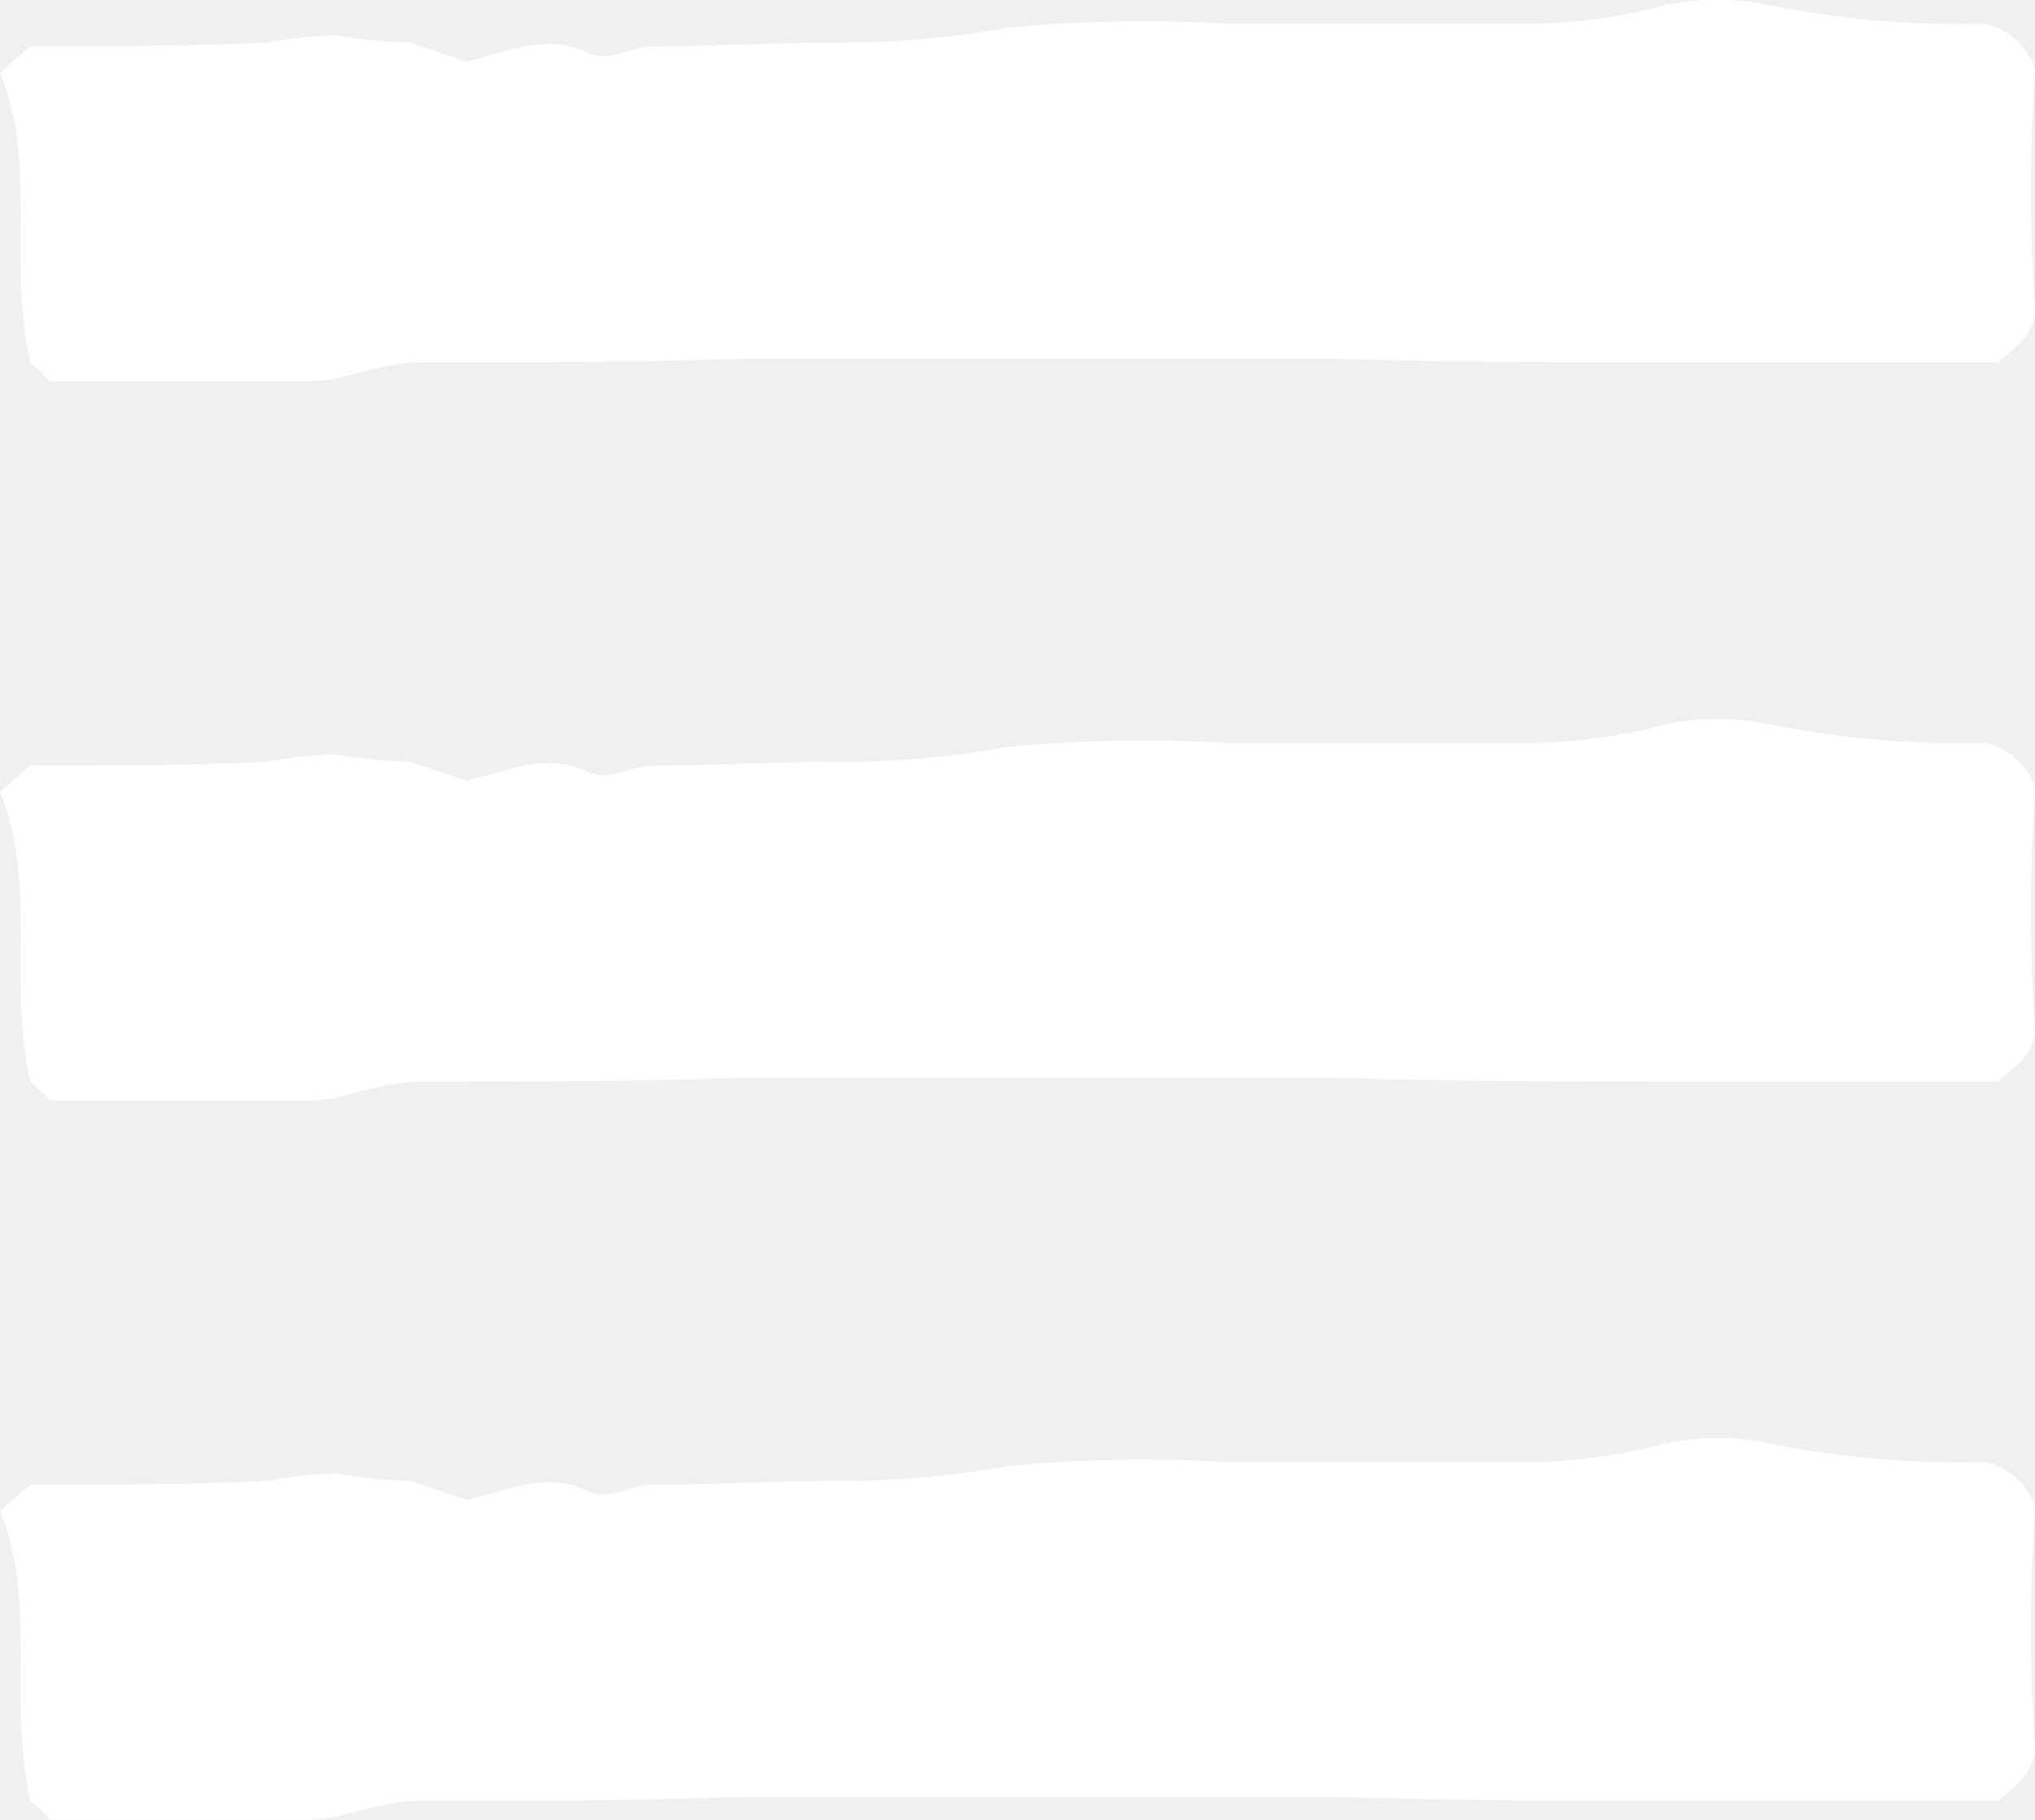
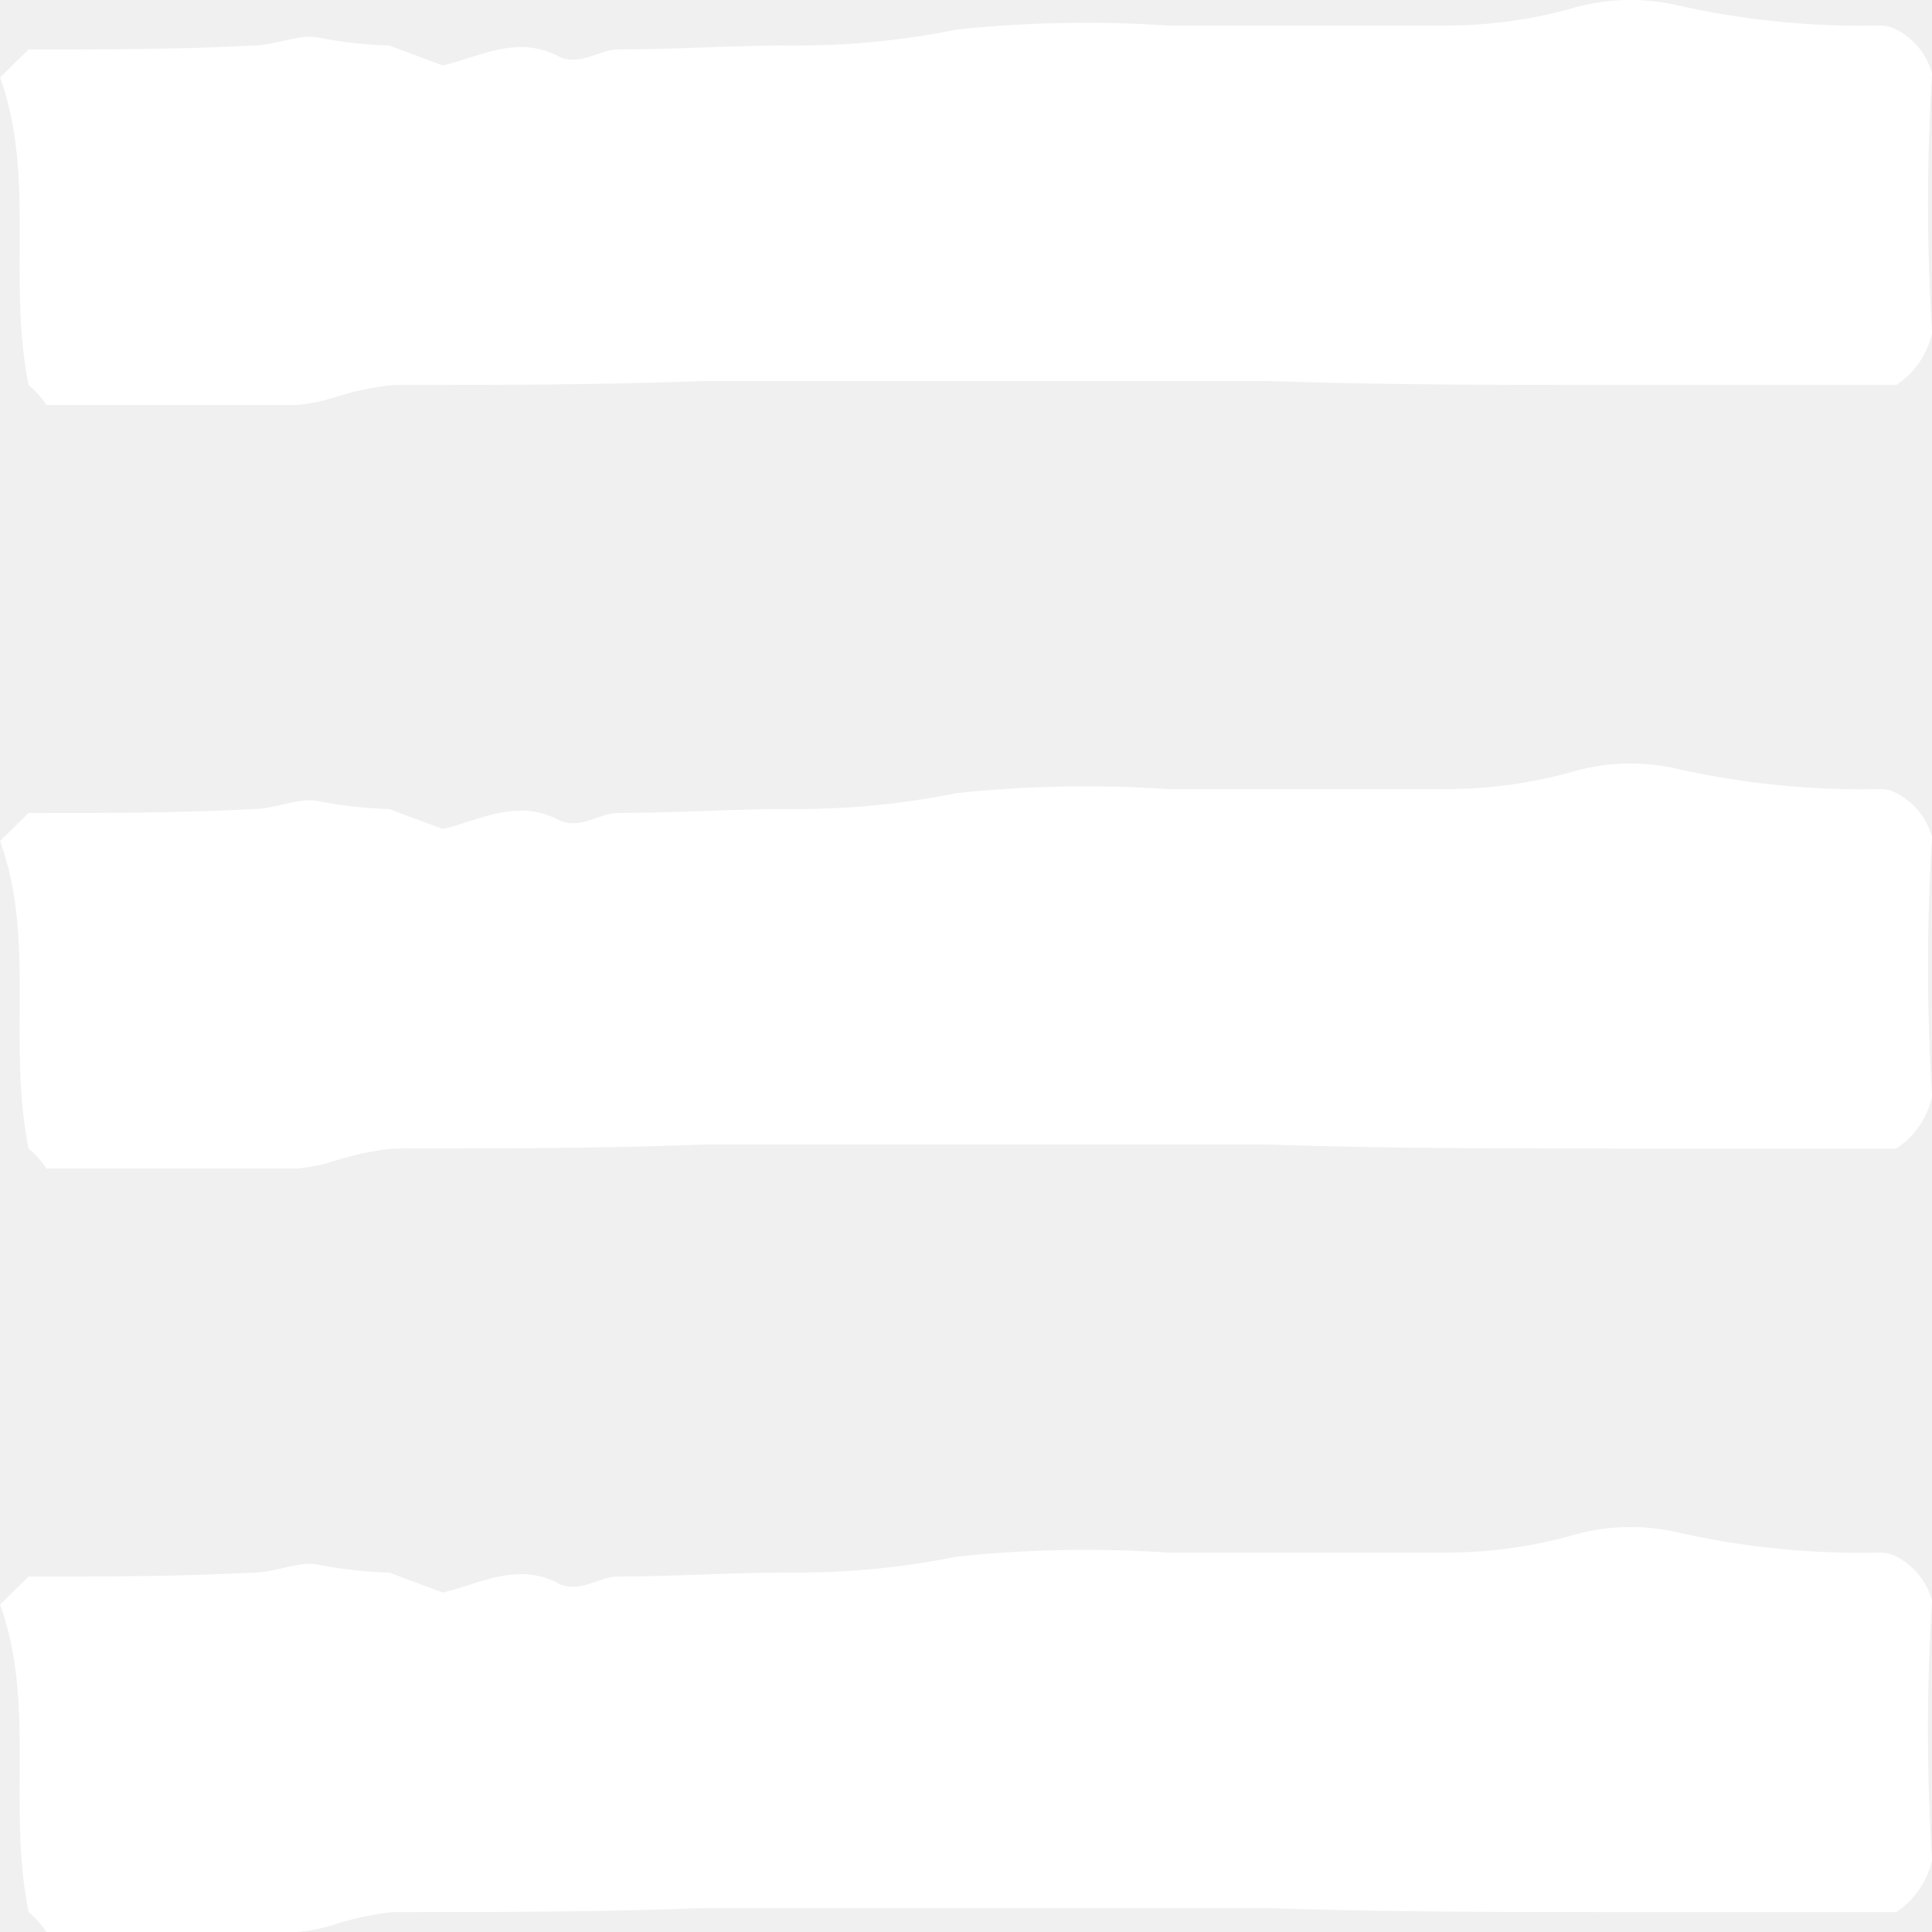
- <svg xmlns="http://www.w3.org/2000/svg" width="17.7" height="15.827" viewBox="0 0 17.7 15.827">
-   <path id="Path_10" data-name="Path 10" d="M-18-29.825h2.29a1.688,1.688,0,0,0,.36-.065,2.946,2.946,0,0,1,.523-.1c.949,0,1.9,0,2.846-.033h5.169c1.08.033,2.159.033,3.239.033h2.519c.164-.131.294-.229.327-.425a15.376,15.376,0,0,1,0-2.127.6.6,0,0,0-.327-.36.356.356,0,0,0-.164-.033A8.488,8.488,0,0,1-3.051-33.1a2.13,2.13,0,0,0-1.014.033,4.817,4.817,0,0,1-1.178.131H-7.729a12.678,12.678,0,0,0-1.93.033,8.136,8.136,0,0,1-1.538.131c-.523,0-1.047.033-1.57.033-.164,0-.327.131-.523.065-.393-.2-.753,0-1.08.065l-.491-.164a4.434,4.434,0,0,1-.654-.065,4.046,4.046,0,0,0-.589.065c-.687.033-1.341.033-2.061.033l-.262.229c.327.818.065,1.636.262,2.519C-18.134-29.956-18.035-29.891-18-29.825Zm0,6.255h2.29a1.688,1.688,0,0,0,.36-.065,2.946,2.946,0,0,1,.523-.1c.949,0,1.9,0,2.846-.033h5.169c1.08.033,2.159.033,3.239.033h2.519c.164-.131.294-.229.327-.425a15.376,15.376,0,0,1,0-2.127.6.6,0,0,0-.327-.36.356.356,0,0,0-.164-.033,8.488,8.488,0,0,1-1.832-.164,2.13,2.13,0,0,0-1.014.033,4.817,4.817,0,0,1-1.178.131H-7.729a12.678,12.678,0,0,0-1.93.033,8.136,8.136,0,0,1-1.538.131c-.523,0-1.047.033-1.57.033-.164,0-.327.131-.523.065-.393-.2-.753,0-1.08.065l-.491-.164a4.434,4.434,0,0,1-.654-.065,4.046,4.046,0,0,0-.589.065c-.687.033-1.341.033-2.061.033l-.262.229c.327.818.065,1.636.262,2.519C-18.134-23.7-18.035-23.636-18-23.571Zm0,6.255h2.29a1.688,1.688,0,0,0,.36-.065,2.946,2.946,0,0,1,.523-.1c.949,0,1.9,0,2.846-.033h5.169c1.08.033,2.159.033,3.239.033h2.519c.164-.131.294-.229.327-.425a15.376,15.376,0,0,1,0-2.127.6.6,0,0,0-.327-.36.356.356,0,0,0-.164-.033,8.488,8.488,0,0,1-1.832-.164,2.13,2.13,0,0,0-1.014.033,4.817,4.817,0,0,1-1.178.131H-7.729a12.678,12.678,0,0,0-1.93.033,8.136,8.136,0,0,1-1.538.131c-.523,0-1.047.033-1.57.033-.164,0-.327.131-.523.065-.393-.2-.753,0-1.08.065l-.491-.164a4.434,4.434,0,0,1-.654-.065,4.046,4.046,0,0,0-.589.065c-.687.033-1.341.033-2.061.033l-.262.229c.327.818.065,1.636.262,2.519C-18.134-17.447-18.035-17.381-18-17.316Z" transform="translate(18.428 33.143)" fill="#fff" />
+ <svg xmlns="http://www.w3.org/2000/svg" width="34" height="34" viewBox="0 0 34 34">
+   <path id="Path_10" data-name="Path 10" d="M-17.611-26.016h4.4a2.935,2.935,0,0,0,.691-.141,5.128,5.128,0,0,1,1.006-.211c1.823,0,3.645,0,5.468-.07h9.93c2.074.07,4.148.07,6.222.07h4.839a1.483,1.483,0,0,0,.628-.914,36.93,36.93,0,0,1,0-4.569,1.243,1.243,0,0,0-.628-.773.621.621,0,0,0-.314-.07,14.633,14.633,0,0,1-3.519-.351,3.673,3.673,0,0,0-1.948.07,8.319,8.319,0,0,1-2.262.281H2.123a21.785,21.785,0,0,0-3.708.07,14.021,14.021,0,0,1-2.954.281c-1.006,0-2.011.07-3.017.07-.314,0-.628.281-1.006.141-.754-.422-1.445,0-2.074.141l-.943-.351a7.647,7.647,0,0,1-1.257-.141c-.314-.07-.754.141-1.131.141-1.32.07-2.577.07-3.959.07l-.5.492c.628,1.757.126,3.514.5,5.412A1.579,1.579,0,0,1-17.611-26.016Zm0,13.437h4.4a2.935,2.935,0,0,0,.691-.141,5.127,5.127,0,0,1,1.006-.211c1.823,0,3.645,0,5.468-.07h9.93c2.074.07,4.148.07,6.222.07h4.839a1.483,1.483,0,0,0,.628-.914,36.93,36.93,0,0,1,0-4.569,1.243,1.243,0,0,0-.628-.773.621.621,0,0,0-.314-.07,14.633,14.633,0,0,1-3.519-.351,3.673,3.673,0,0,0-1.948.07,8.319,8.319,0,0,1-2.262.281H2.123a21.786,21.786,0,0,0-3.708.07,14.02,14.02,0,0,1-2.954.281c-1.006,0-2.011.07-3.017.07-.314,0-.628.281-1.006.141-.754-.422-1.445,0-2.074.141l-.943-.351a7.647,7.647,0,0,1-1.257-.141c-.314-.07-.754.141-1.131.141-1.32.07-2.577.07-3.959.07l-.5.492c.628,1.757.126,3.514.5,5.412A1.579,1.579,0,0,1-17.611-12.58Zm0,13.437h4.4A2.935,2.935,0,0,0-12.52.717,5.128,5.128,0,0,1-11.515.506c1.823,0,3.645,0,5.468-.07h9.93c2.074.07,4.148.07,6.222.07h4.839a1.483,1.483,0,0,0,.628-.914,36.93,36.93,0,0,1,0-4.569,1.243,1.243,0,0,0-.628-.773.621.621,0,0,0-.314-.07,14.634,14.634,0,0,1-3.519-.351,3.673,3.673,0,0,0-1.948.07A8.319,8.319,0,0,1,6.9-5.82H2.123a21.786,21.786,0,0,0-3.708.07,14.02,14.02,0,0,1-2.954.281c-1.006,0-2.011.07-3.017.07-.314,0-.628.281-1.006.141-.754-.422-1.445,0-2.074.141l-.943-.351a7.647,7.647,0,0,1-1.257-.141c-.314-.07-.754.141-1.131.141-1.32.07-2.577.07-3.959.07l-.5.492c.628,1.757.126,3.514.5,5.412A1.579,1.579,0,0,1-17.611.857Z" transform="translate(18.428 33.143)" fill="#fff" />
</svg>
